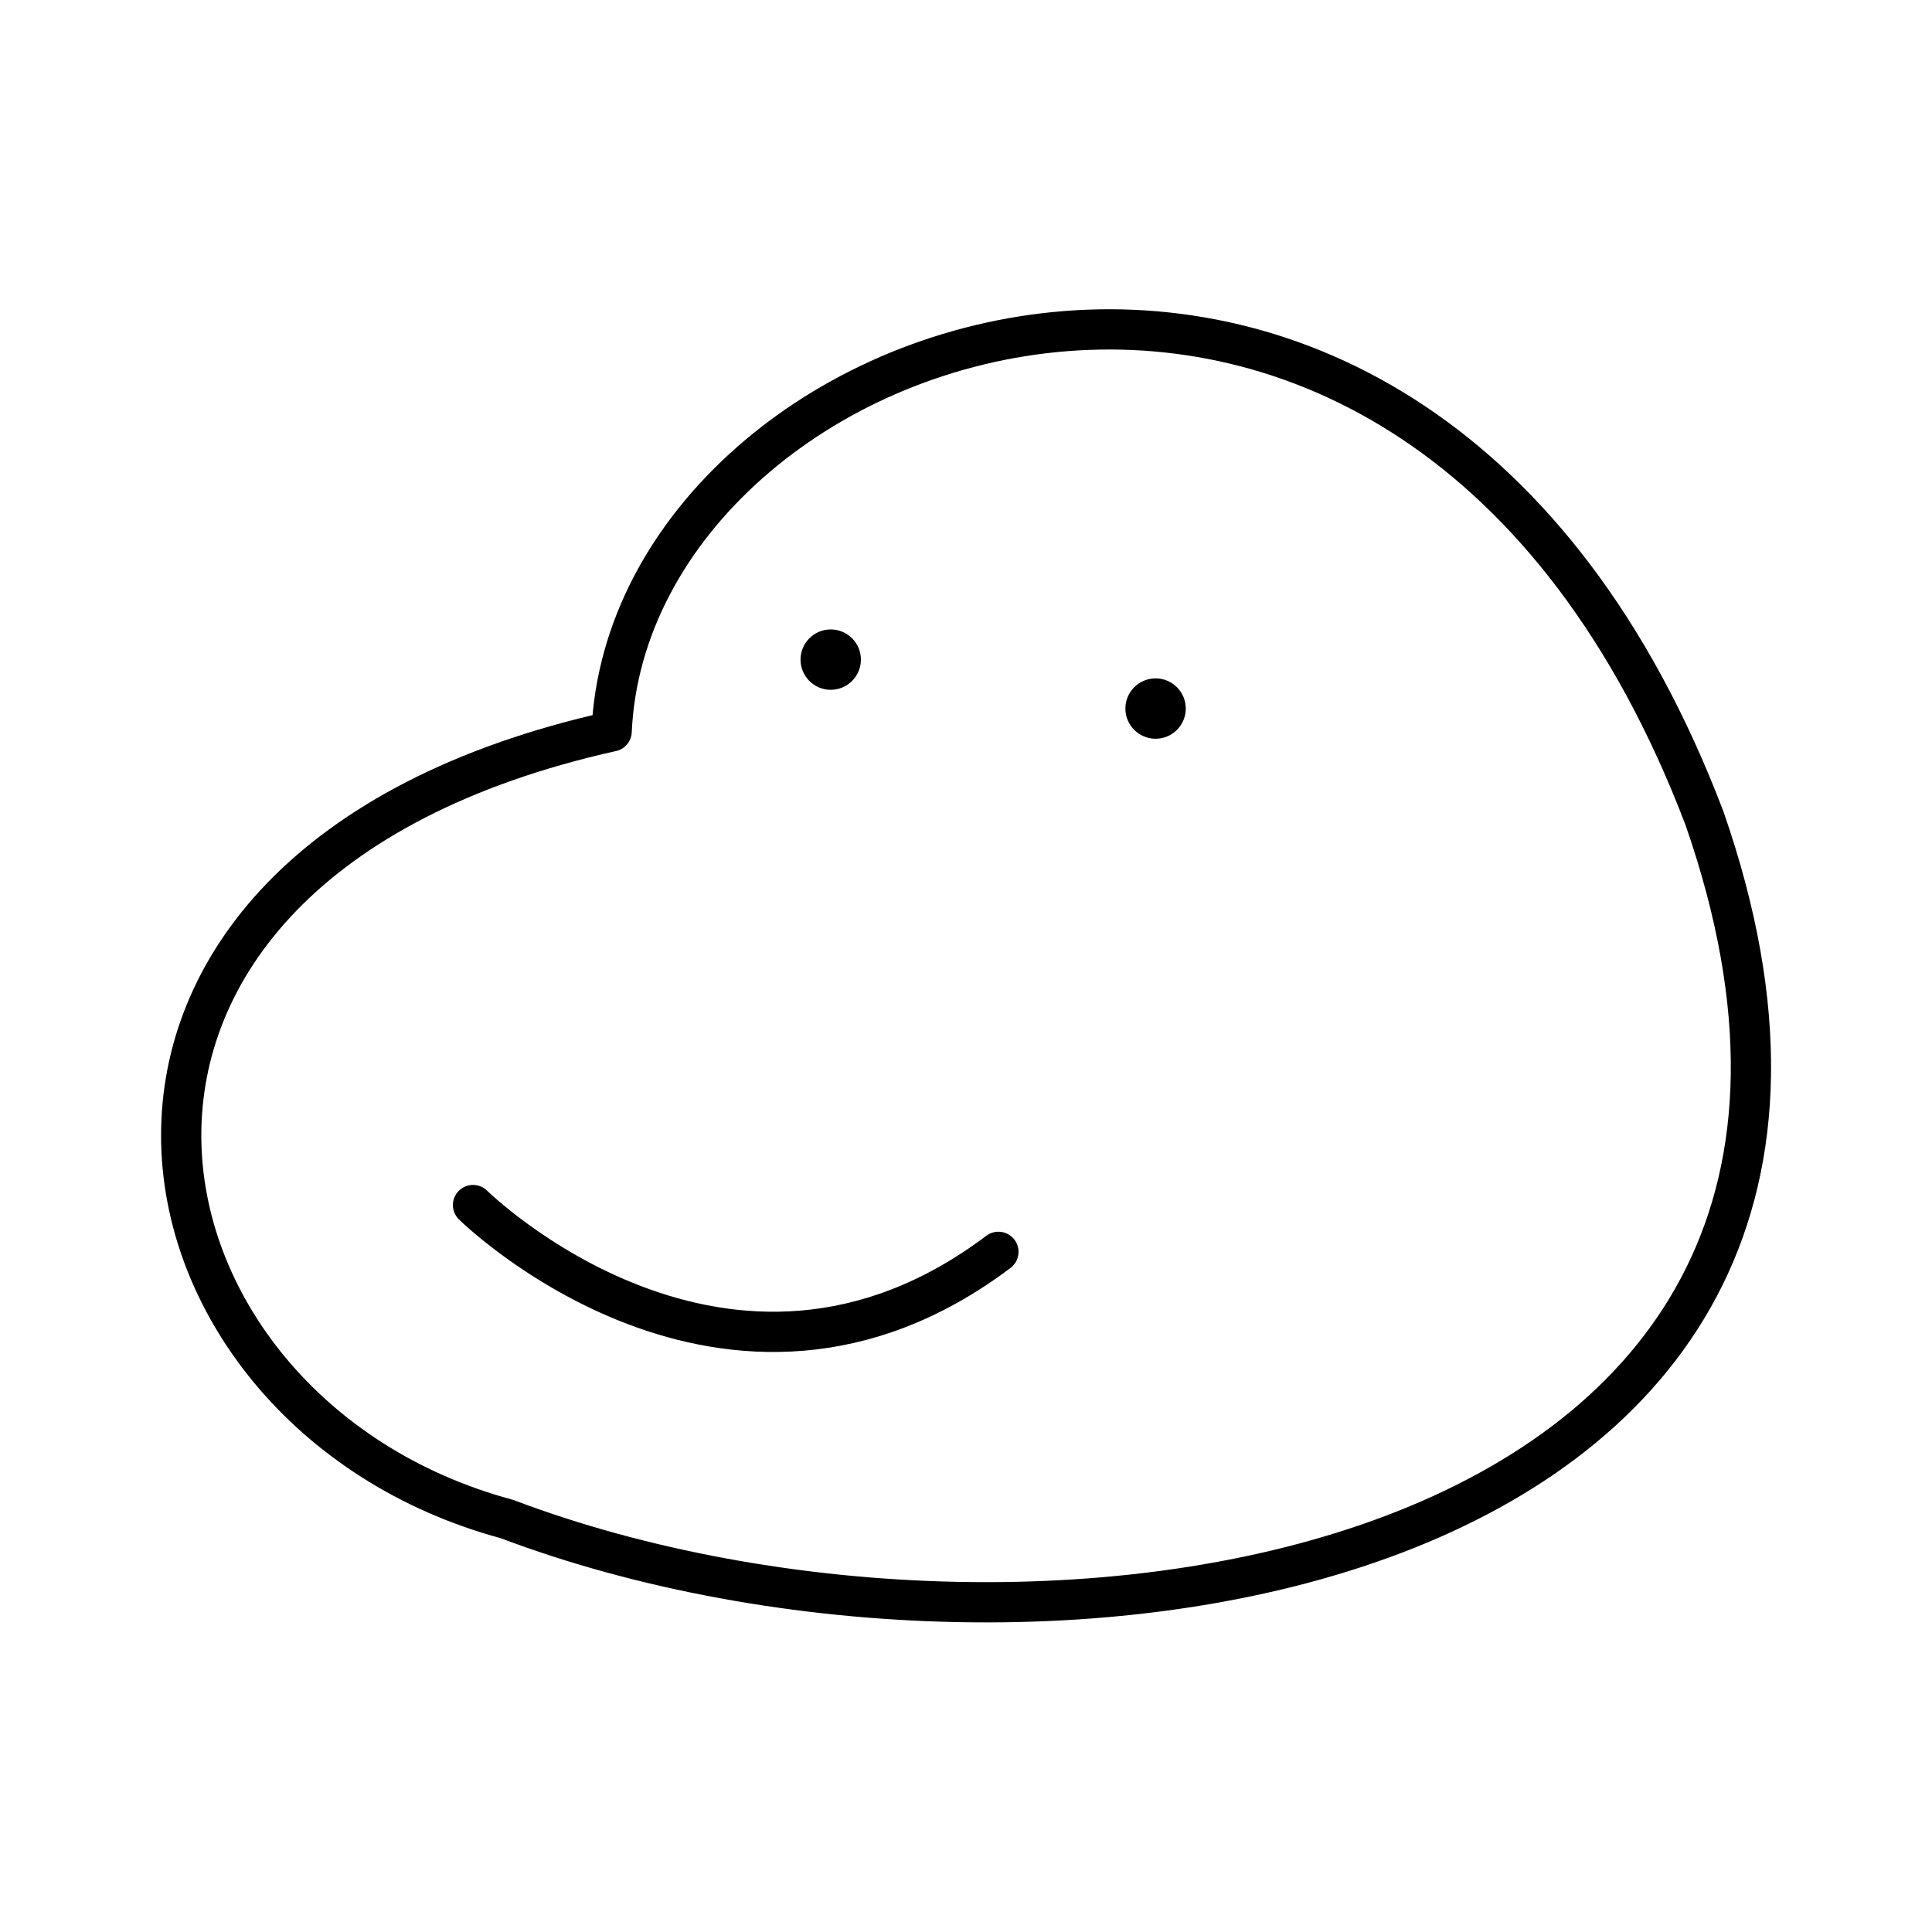
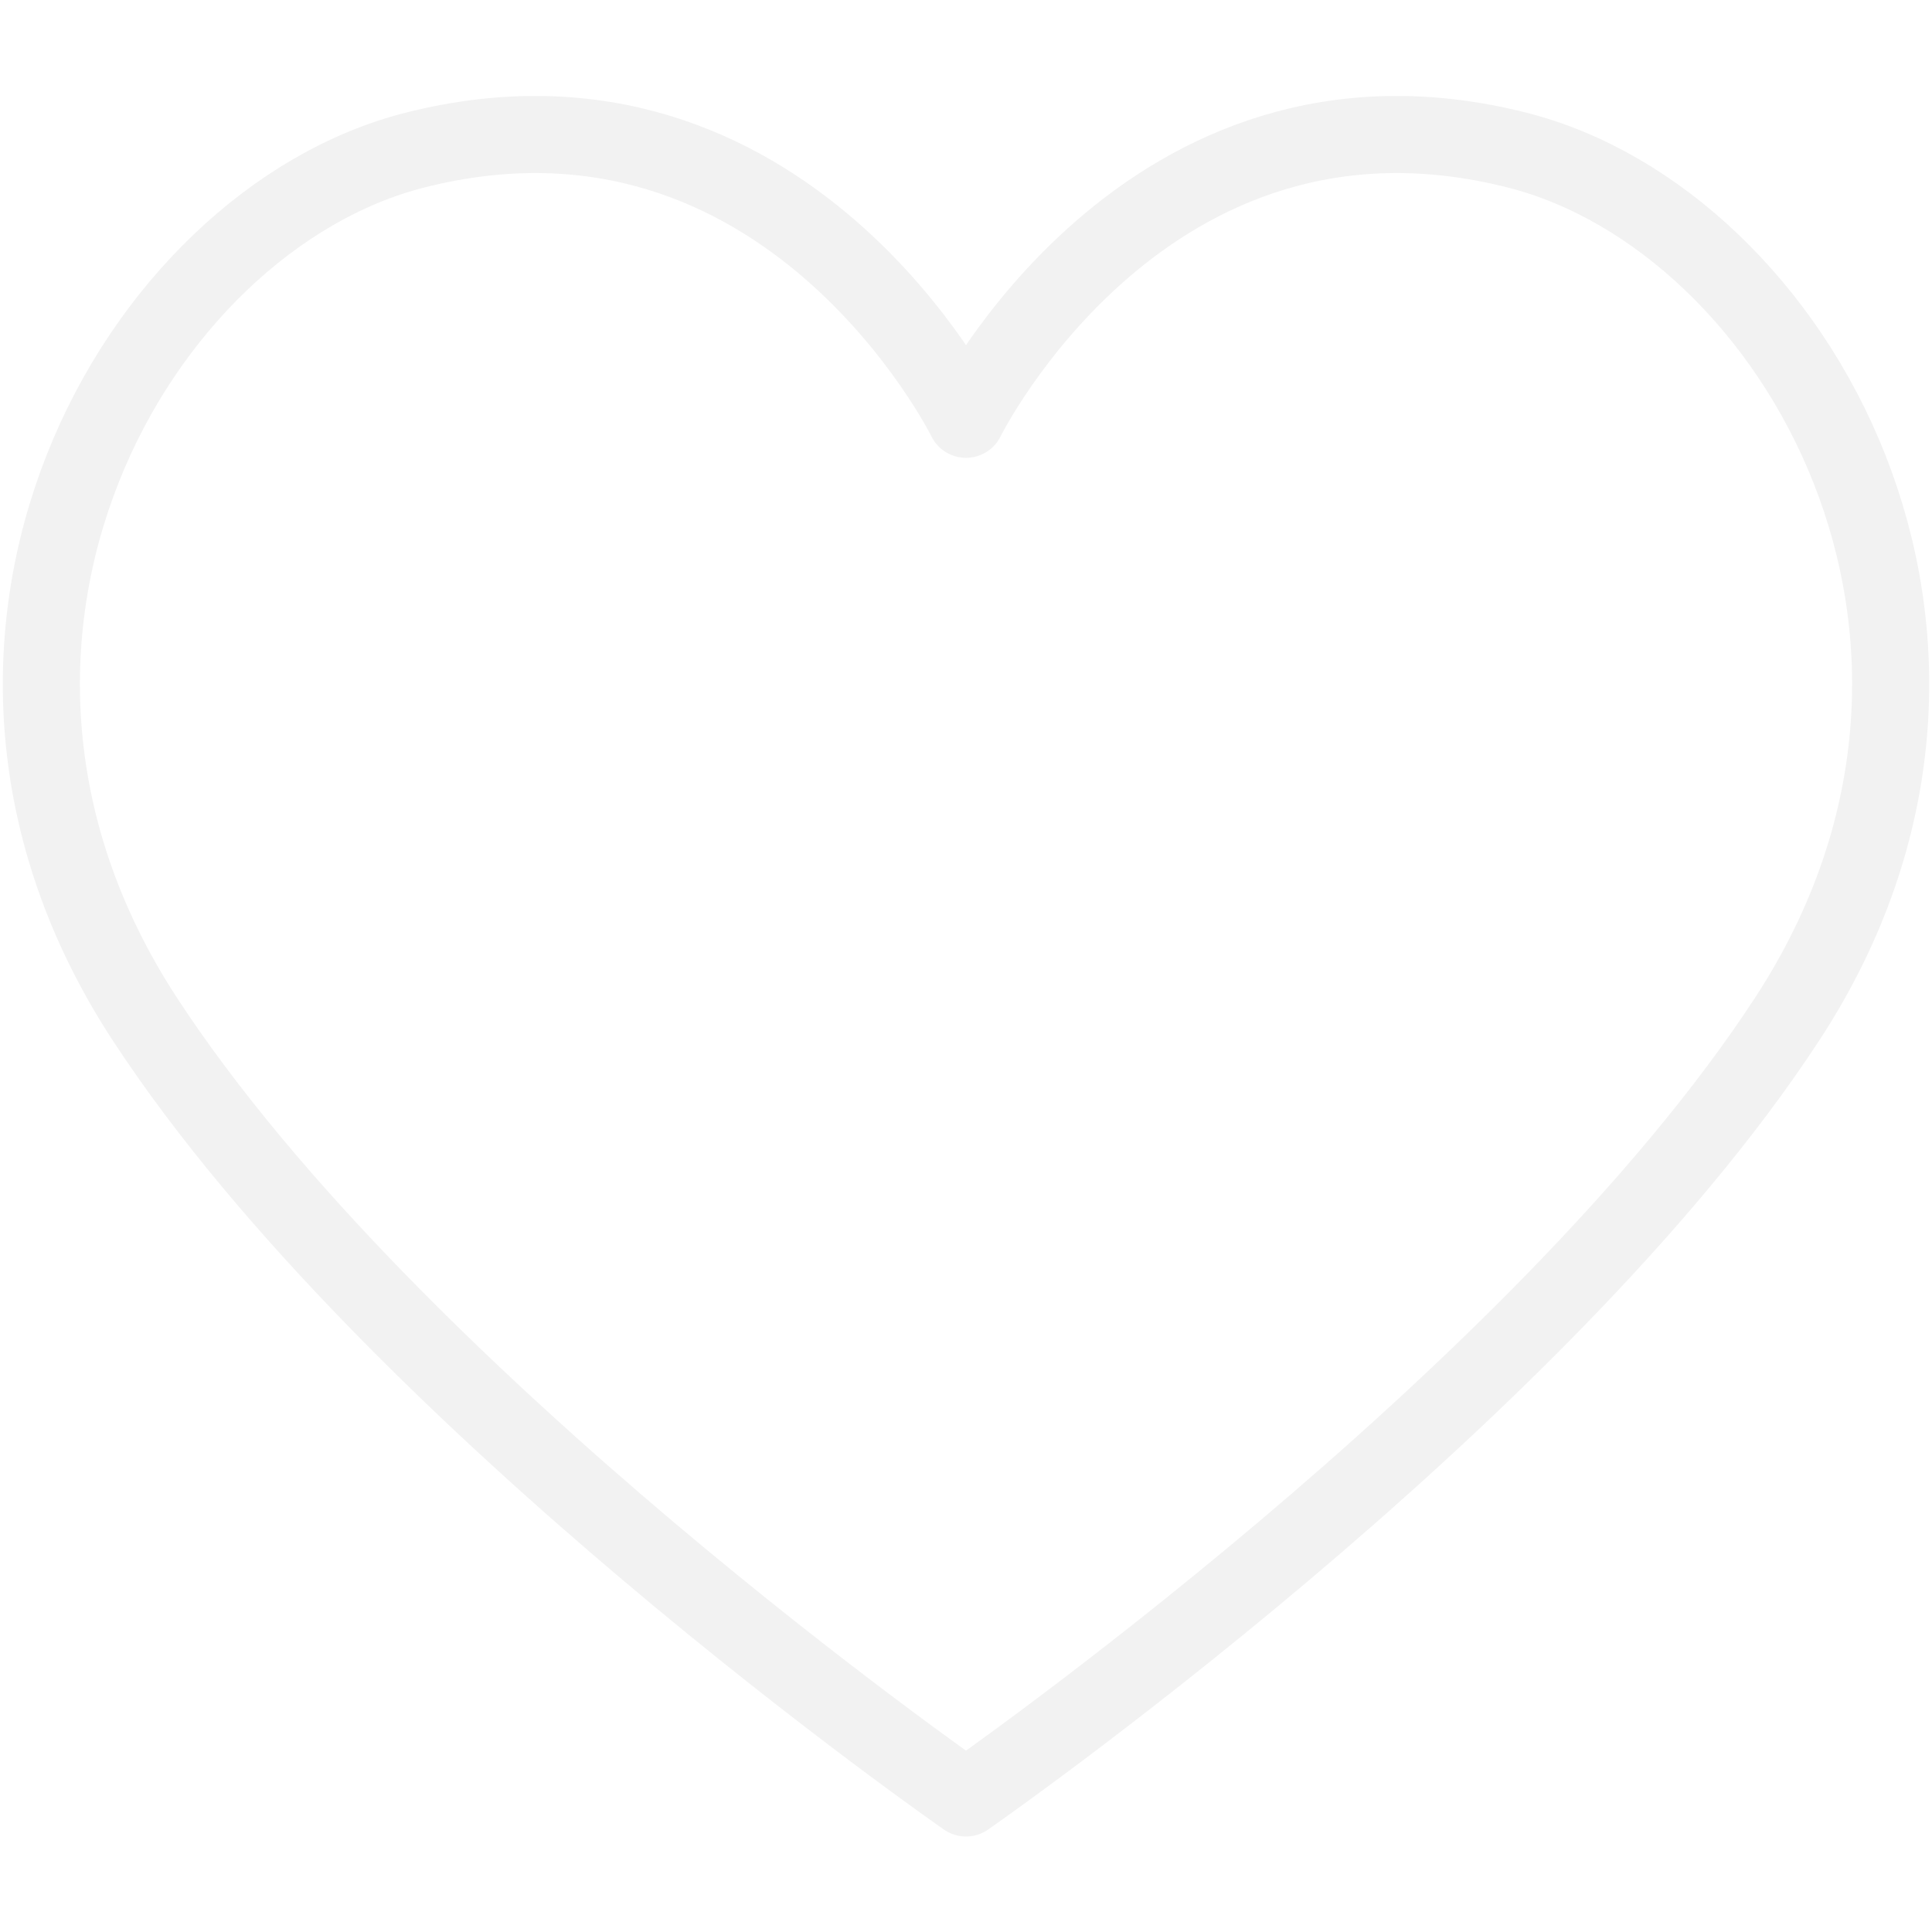
- <svg xmlns="http://www.w3.org/2000/svg" width="800px" height="800px" viewBox="0 0 48 48" id="a">
-   <defs>
-     <style>.b{fill:#000000;}.c{fill:none;stroke:#000000;stroke-linecap:round;stroke-linejoin:round;}</style>
-   </defs>
-   <path class="c" d="m15.196,18.172c.459-10.216,19.877-16.963,27.151,2.157,6.566,18.864-16.427,22.458-29.755,17.41C2.71,35.078.032,21.554,15.196,18.171l0.0 0Z" />
-   <path class="c" d="m11.752,29.939s6.323,6.235,13.053,1.163" />
-   <circle class="b" cx="20.639" cy="16.388" r=".75" />
-   <circle class="b" cx="28.71" cy="17.604" r=".75" />
+ <svg xmlns="http://www.w3.org/2000/svg" width="800px" height="800px" viewBox="0 -3.71 75.17 75.17">
+   <path id="Path_1" data-name="Path 1" d="M117.606,280.375s22.263-15.459,31.959-30.318c9.6-14.708.354-31.054-10.533-33.8-14.457-3.65-21.426,10.478-21.426,10.478s-6.968-14.128-21.425-10.478c-10.888,2.748-20.132,19.094-10.534,33.8C95.343,264.916,117.606,280.375,117.606,280.375Z" transform="translate(-80.021 -214.131)" fill="none" stroke="#f2f2f2" stroke-linejoin="round" stroke-width="3" />
</svg>
